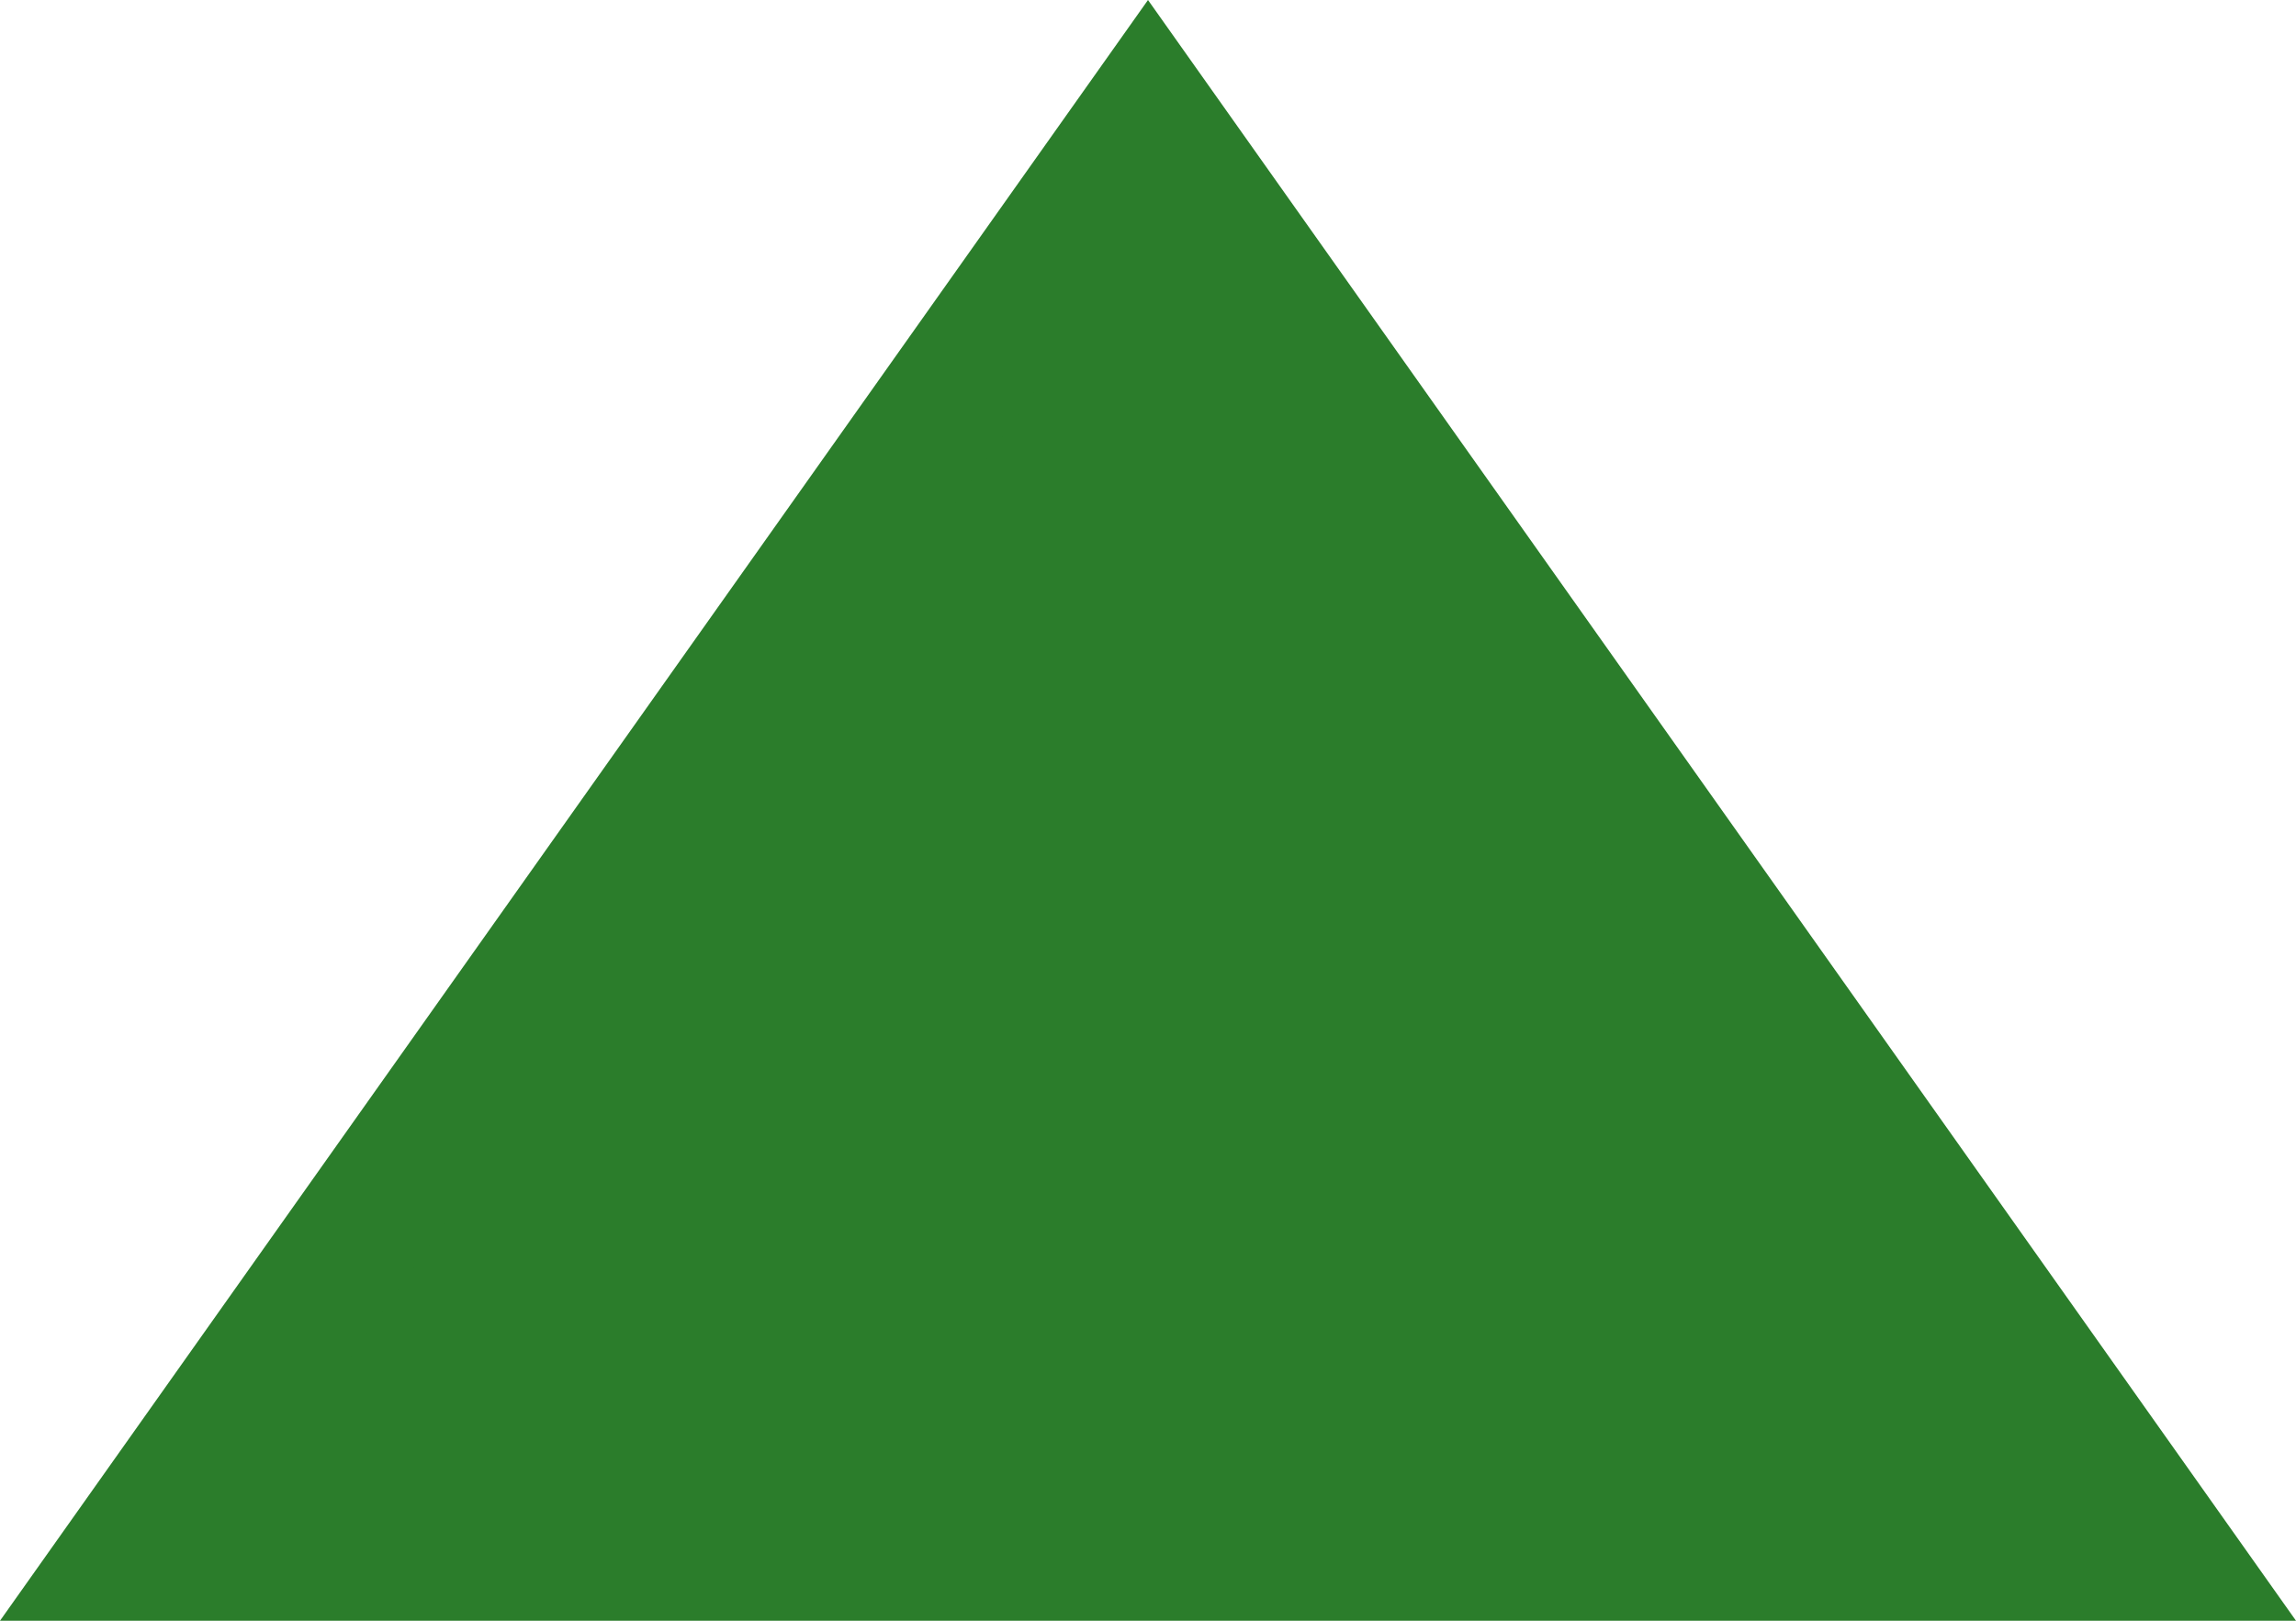
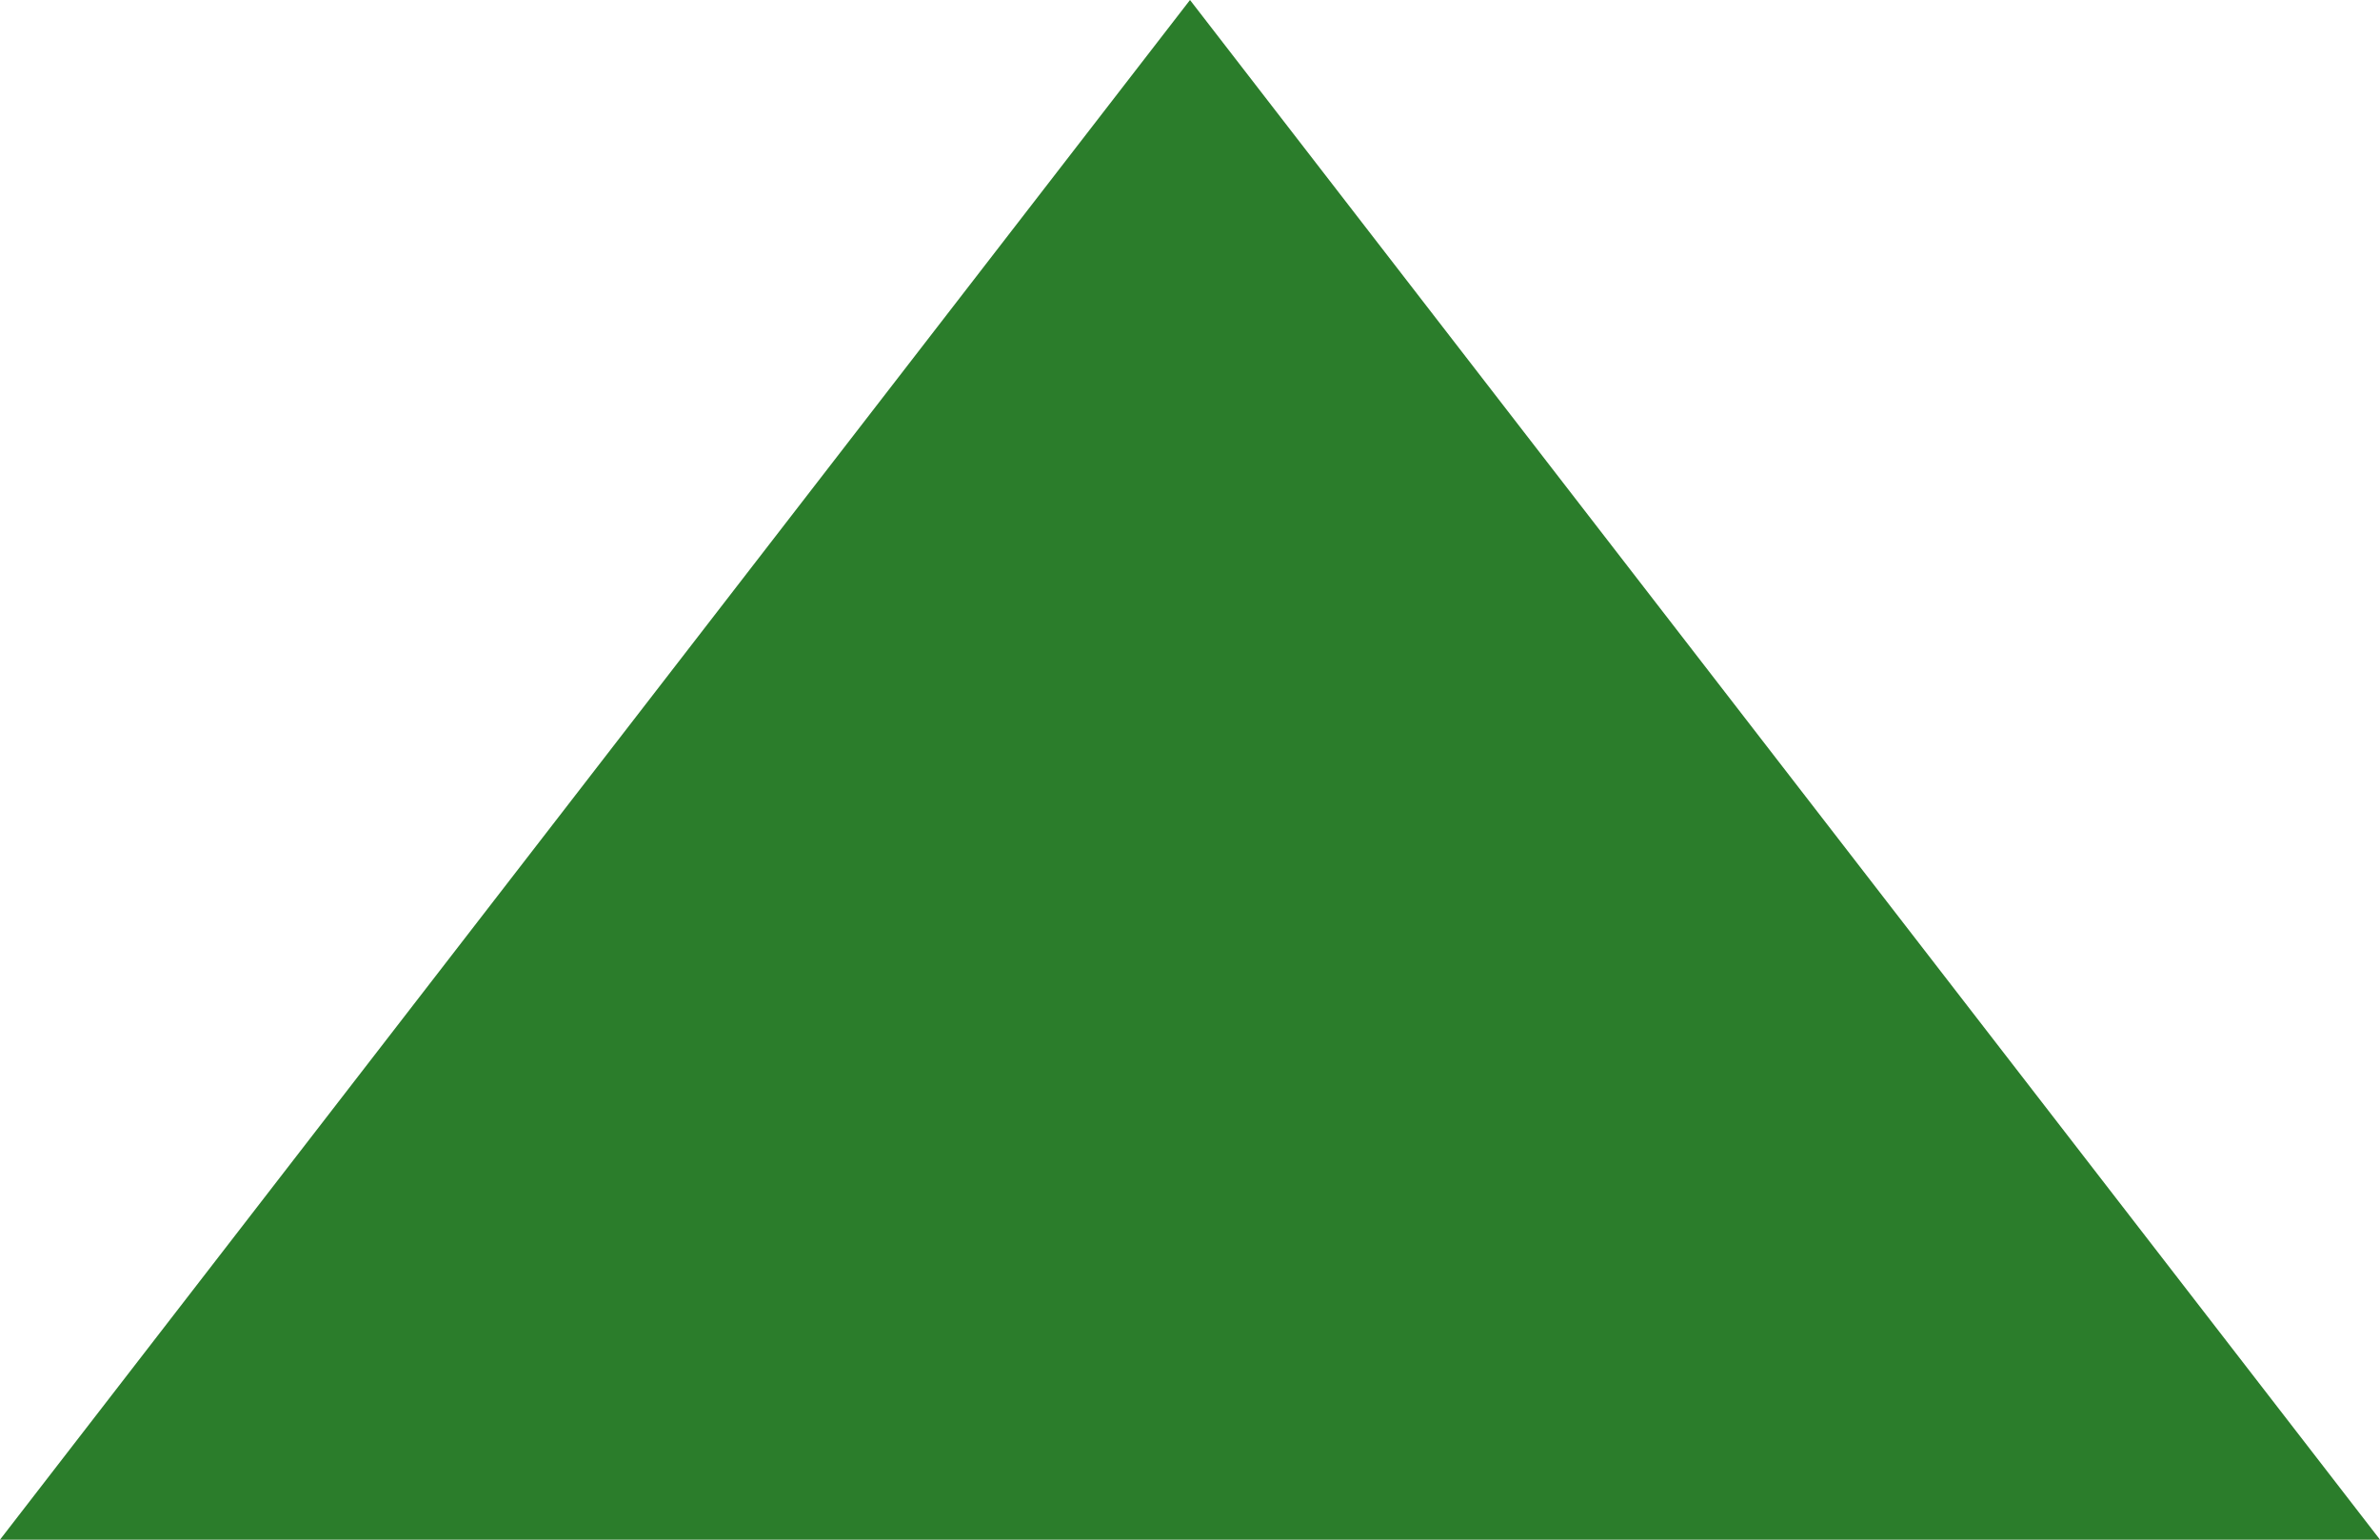
- <svg xmlns="http://www.w3.org/2000/svg" version="1.1" width="17px" height="12px">
-   <g transform="matrix(1 0 0 1 -562 -484 )">
-     <path d="M 562.96 495.5  L 570.5 484.855  L 578.04 495.5  L 562.96 495.5  Z " fill-rule="nonzero" fill="#2b7d2b" stroke="none" />
-     <path d="M 562 496  L 570.5 484  L 579 496  L 562 496  Z M 570.5 485.71  L 563.92 495  L 577.08 495  L 570.5 485.71  Z " fill-rule="nonzero" fill="#2b7d2b" stroke="none" />
+ <svg xmlns="http://www.w3.org/2000/svg" version="1.1" width="17px" height="11px">
+   <g transform="matrix(1 0 0 1 -1736 -557 )">
+     <path d="M 1737.006 567.5  L 1744.5 557.802  L 1751.994 567.5  L 1737.006 567.5  Z " fill-rule="nonzero" fill="#2b7d2b" stroke="none" />
+     <path d="M 1736 568  L 1744.5 557  L 1753 568  L 1736 568  Z M 1744.5 558.605  L 1738.013 567  L 1750.987 567  L 1744.5 558.605  Z " fill-rule="nonzero" fill="#2b7d2b" stroke="none" />
  </g>
</svg>
